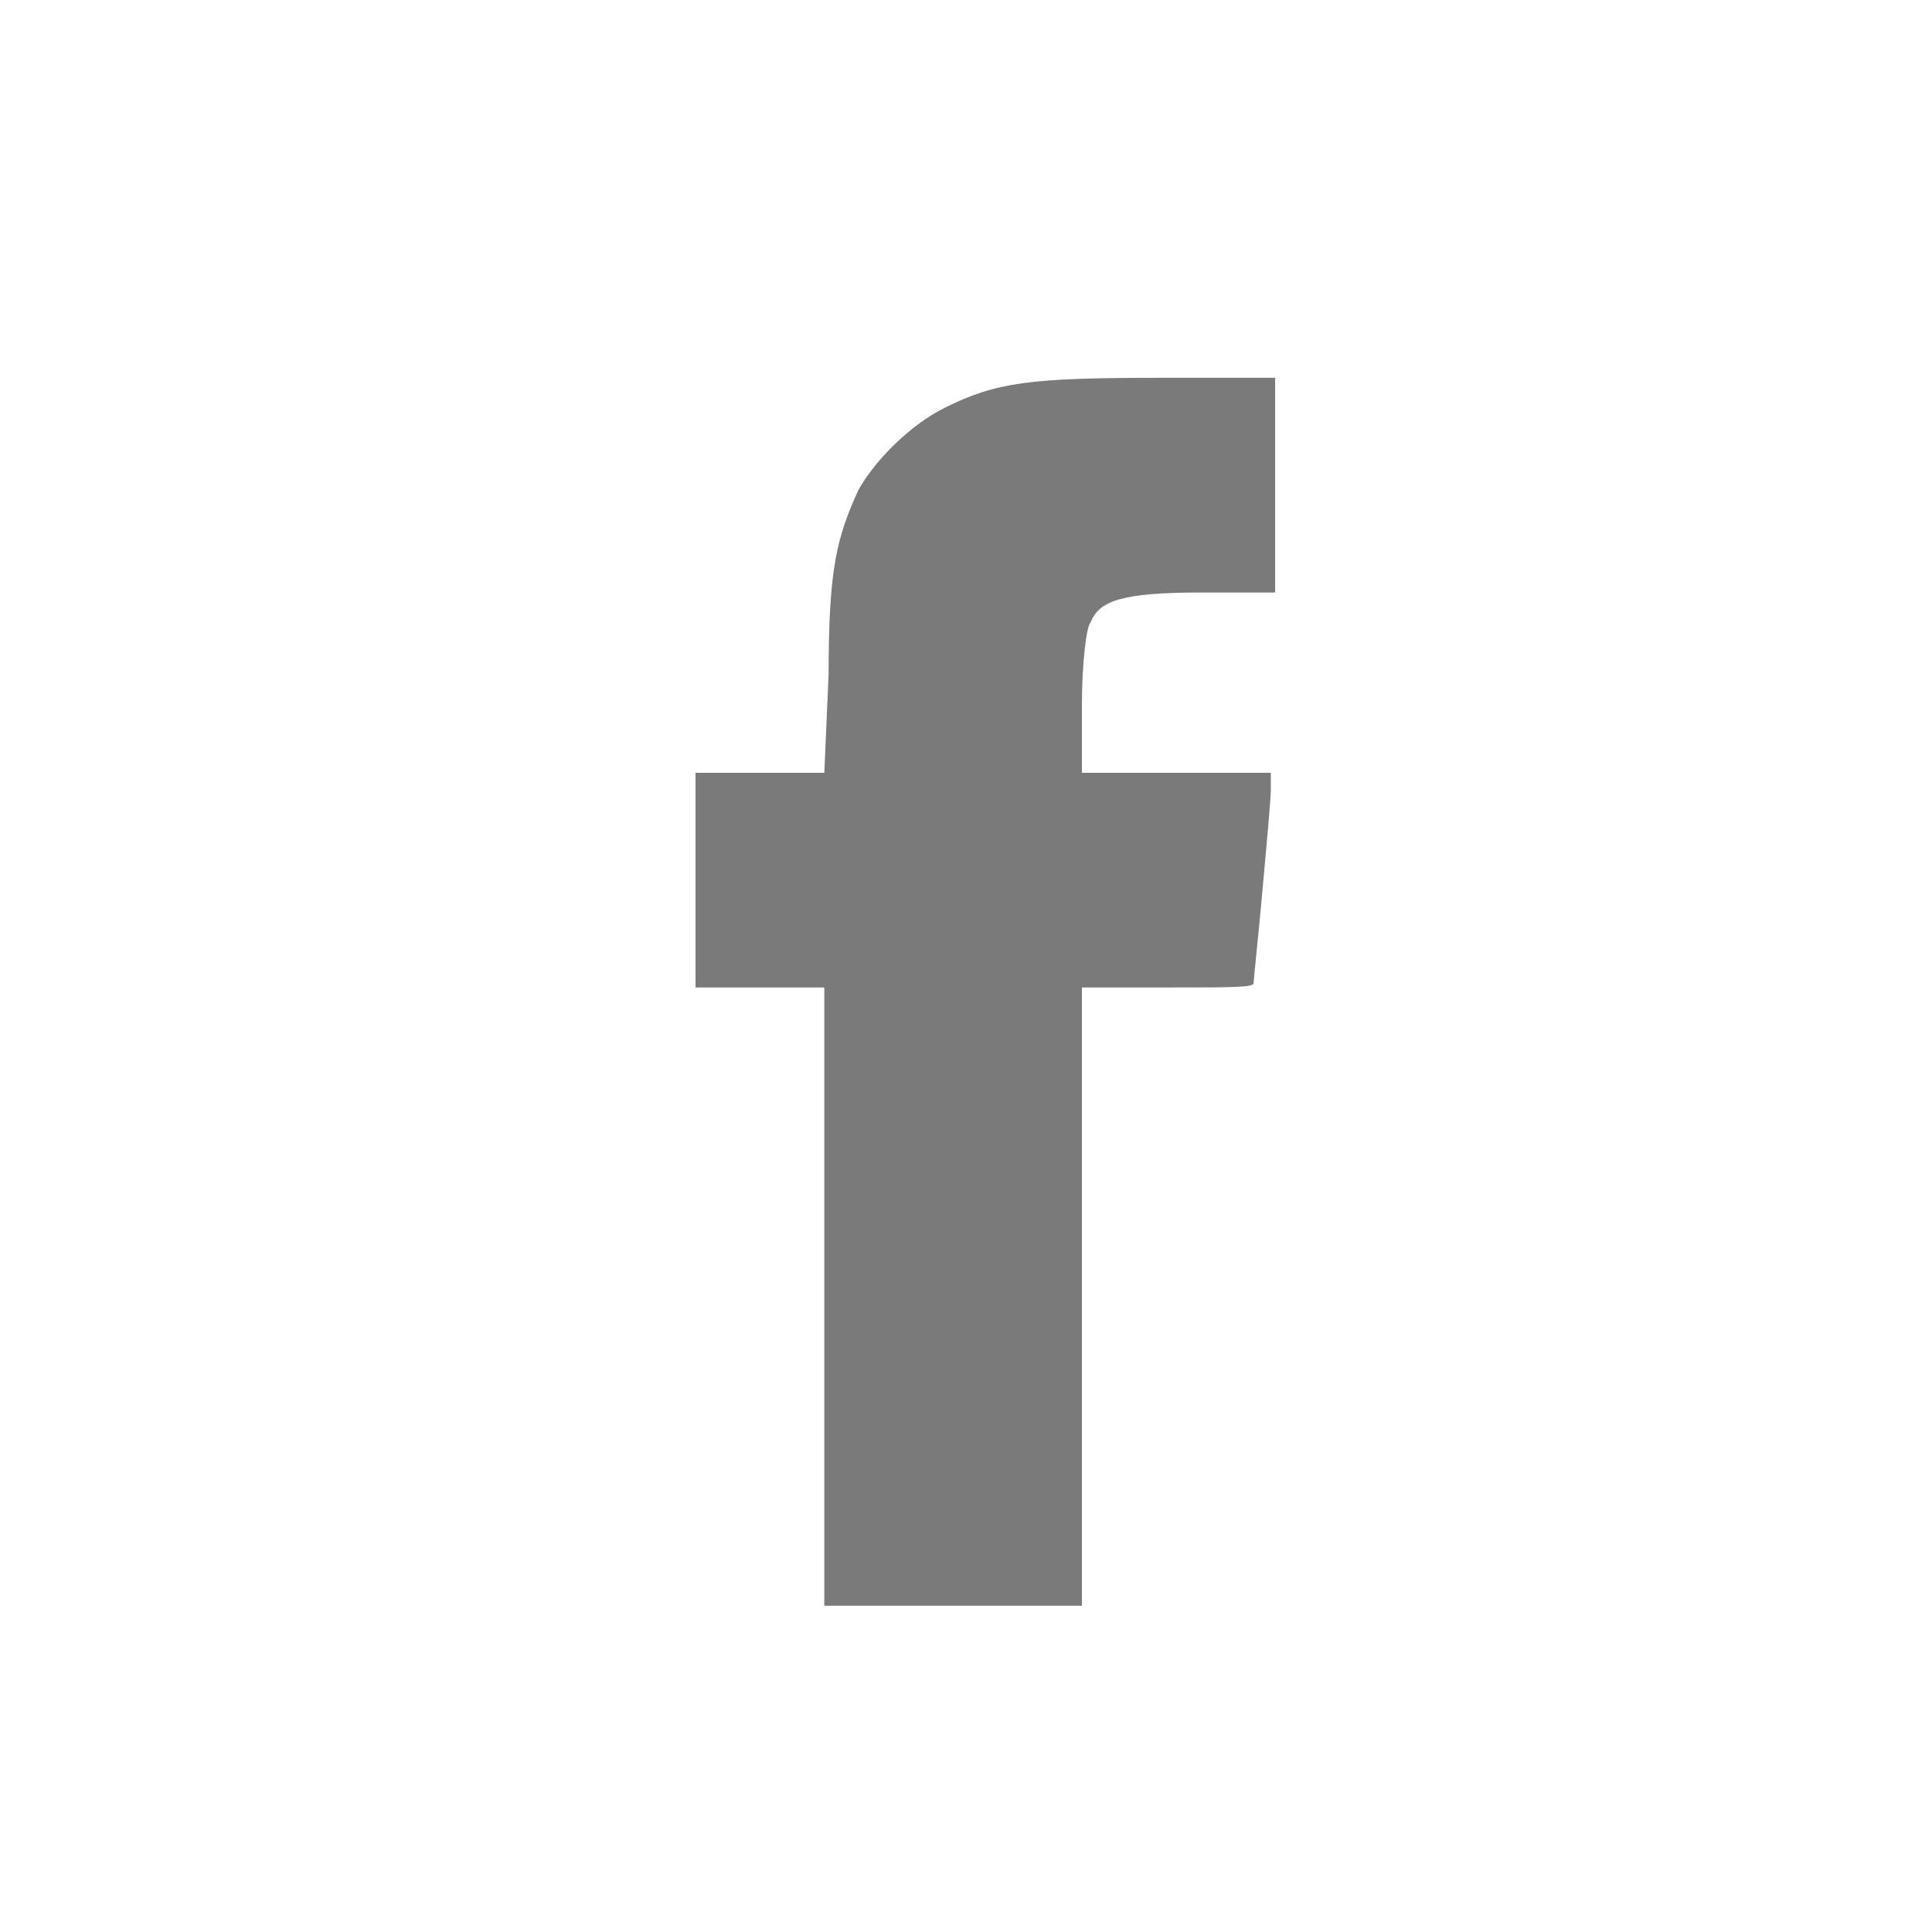
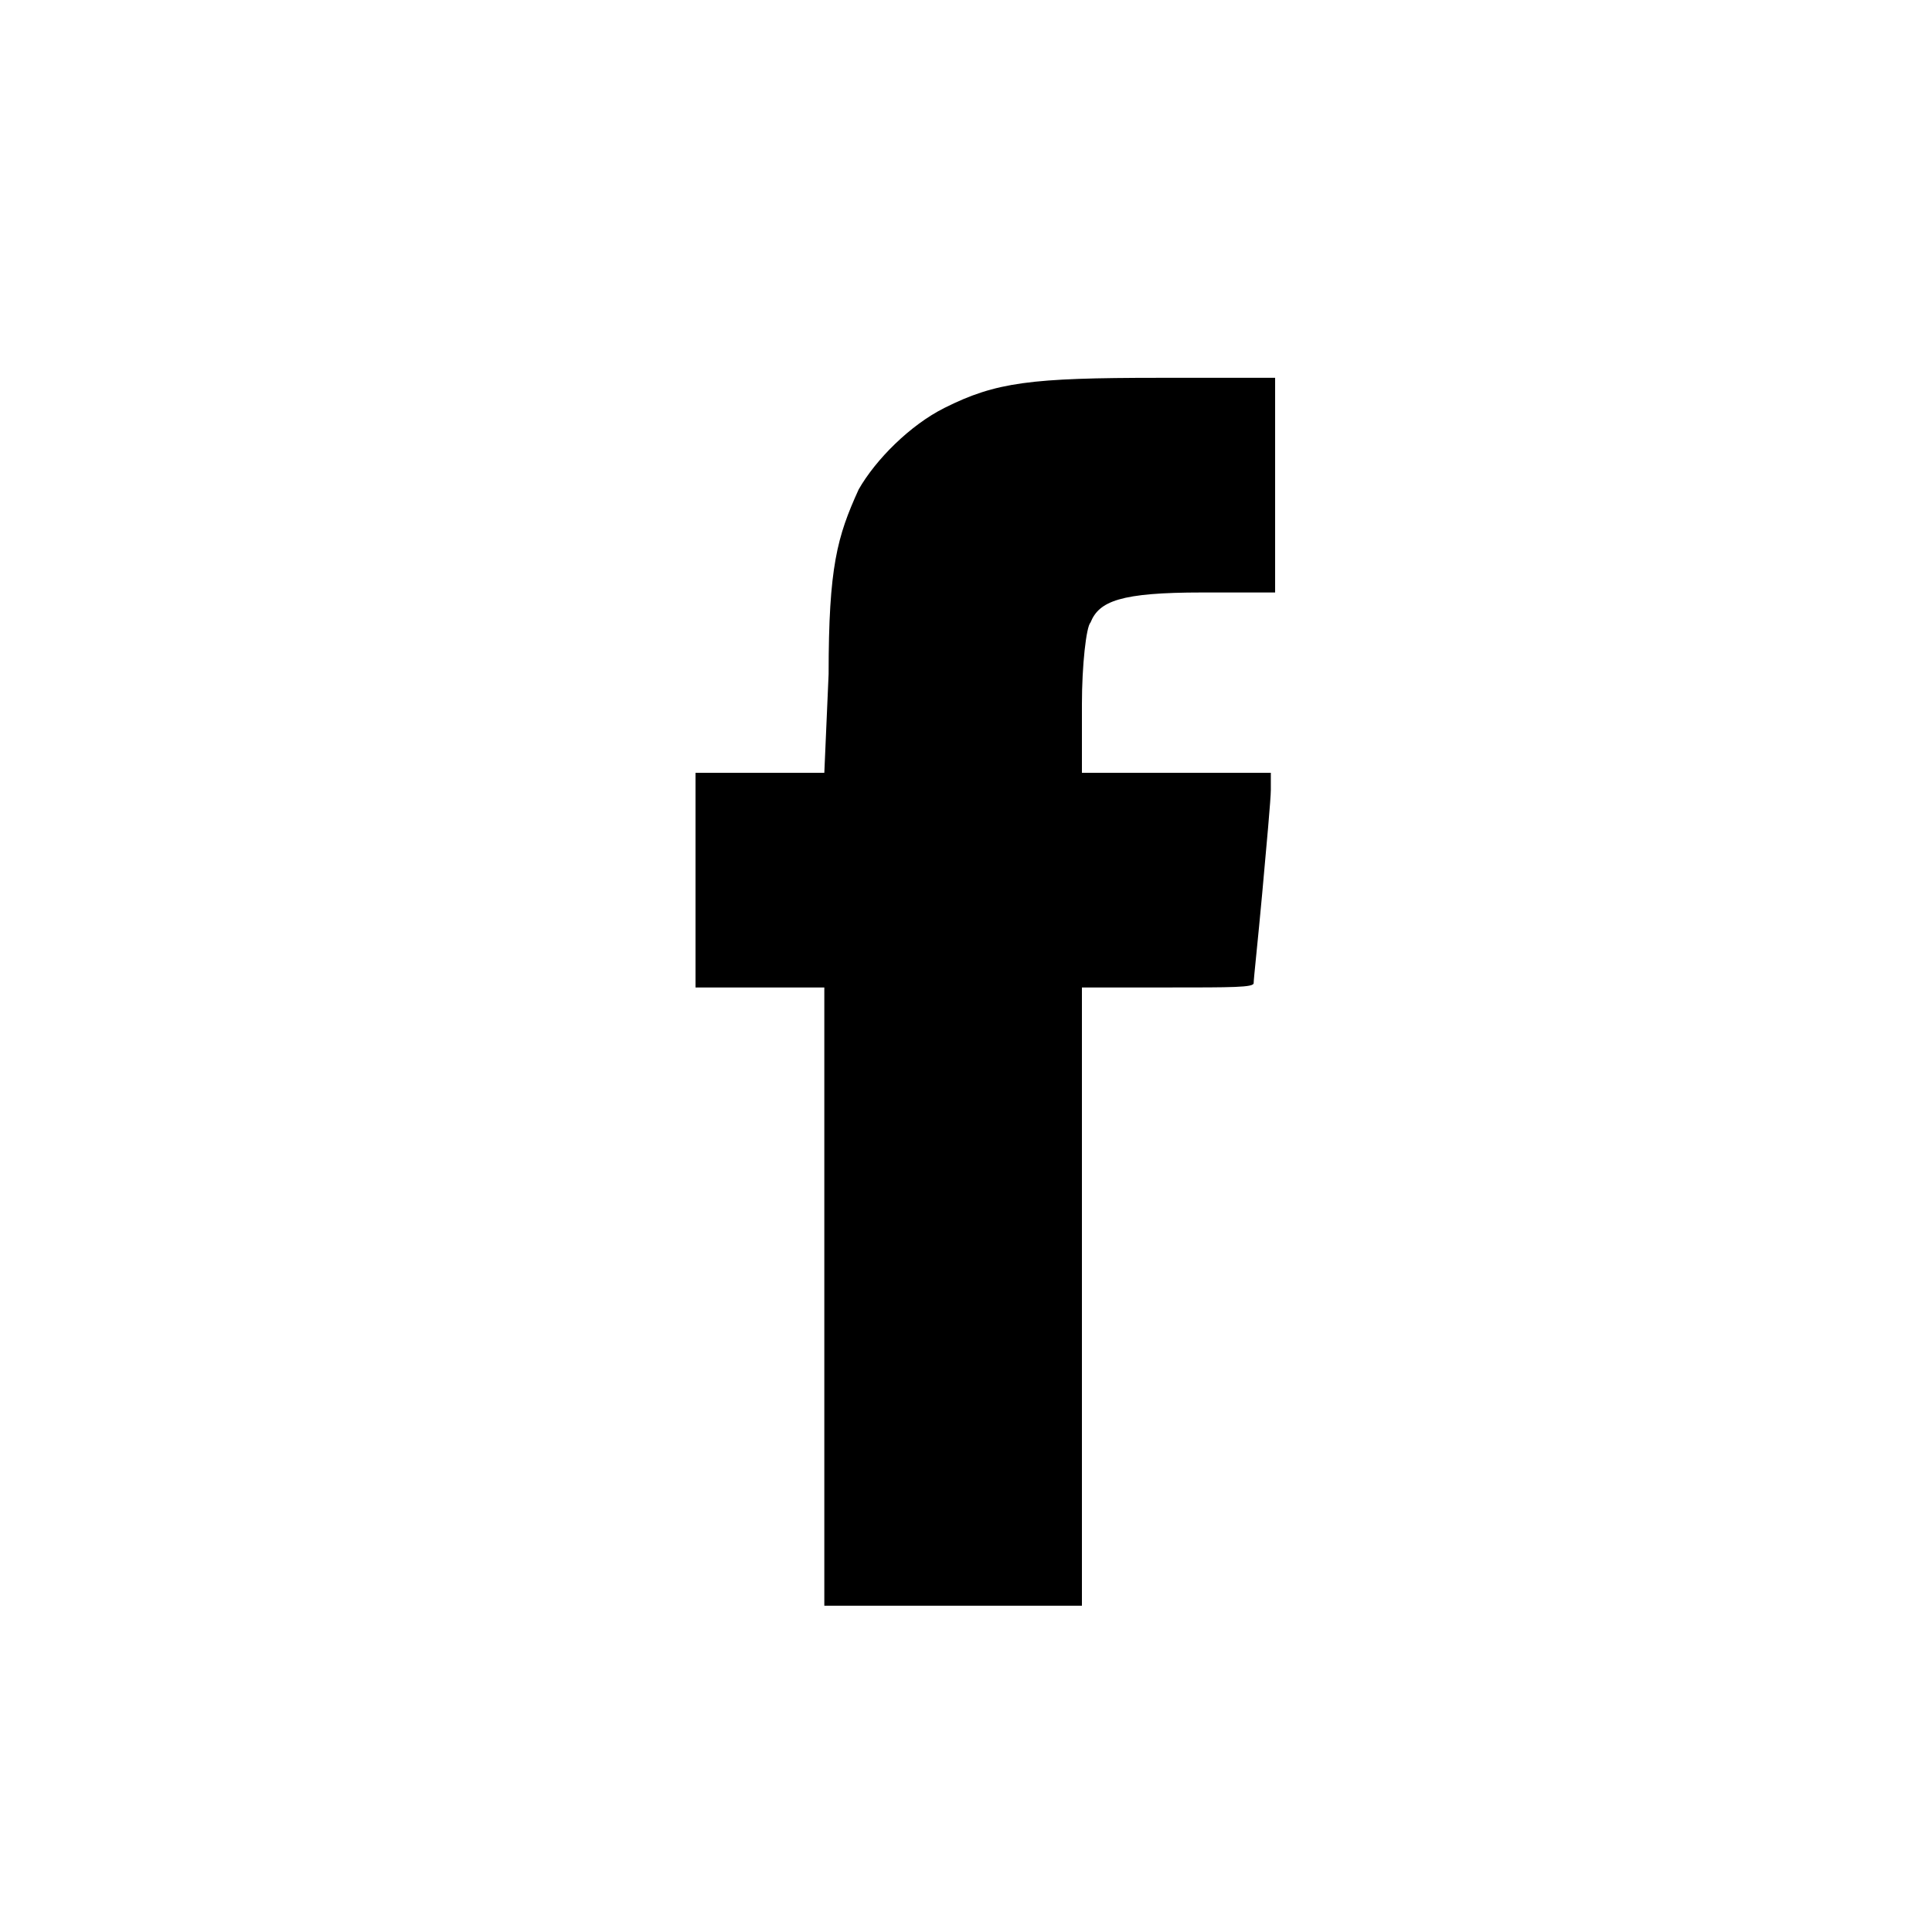
<svg xmlns="http://www.w3.org/2000/svg" width="45px" height="45px" viewBox="0 0 45 45" version="1.1">
  <defs />
  <g id="Page-1" stroke="none" stroke-width="1" fill="none" fill-rule="evenodd">
-     <g id="Artboard-3" fill-rule="nonzero" fill="#7A7A7A">
+     <g id="Artboard-3" fill-rule="nonzero" fill="#000">
      <g id="svg+xml" transform="translate(16, 8)">
        <g id="Calque_1">
          <g id="Group">
            <path d="M9.2,22.2 L9.2,15 L11.2,15 C12.7,15 13.2,15 13.2,14.9 C13.2,14.8 13.3,13.9 13.4,12.8 C13.5,11.7 13.6,10.6 13.6,10.4 L13.6,10 L11.4,10 L9.2,10 L9.2,8.4 C9.2,7.5 9.3,6.6 9.4,6.5 C9.6,6 10.1,5.8 12,5.8 L13.7,5.8 L13.7,3.3 L13.7,0.8 L11,0.8 C8,0.8 7.2,0.9 6,1.5 C5.2,1.9 4.4,2.7 4,3.4 C3.5,4.5 3.3,5.2 3.3,7.7 L3.2,10 L1.7,10 L0.2,10 L0.2,12.5 L0.2,15 L1.7,15 L3.2,15 L3.2,22.2 L3.2,29.4 L6.2,29.4 L9.2,29.4 L9.2,22.2 Z" id="Shape" />
          </g>
        </g>
      </g>
    </g>
  </g>
</svg>
